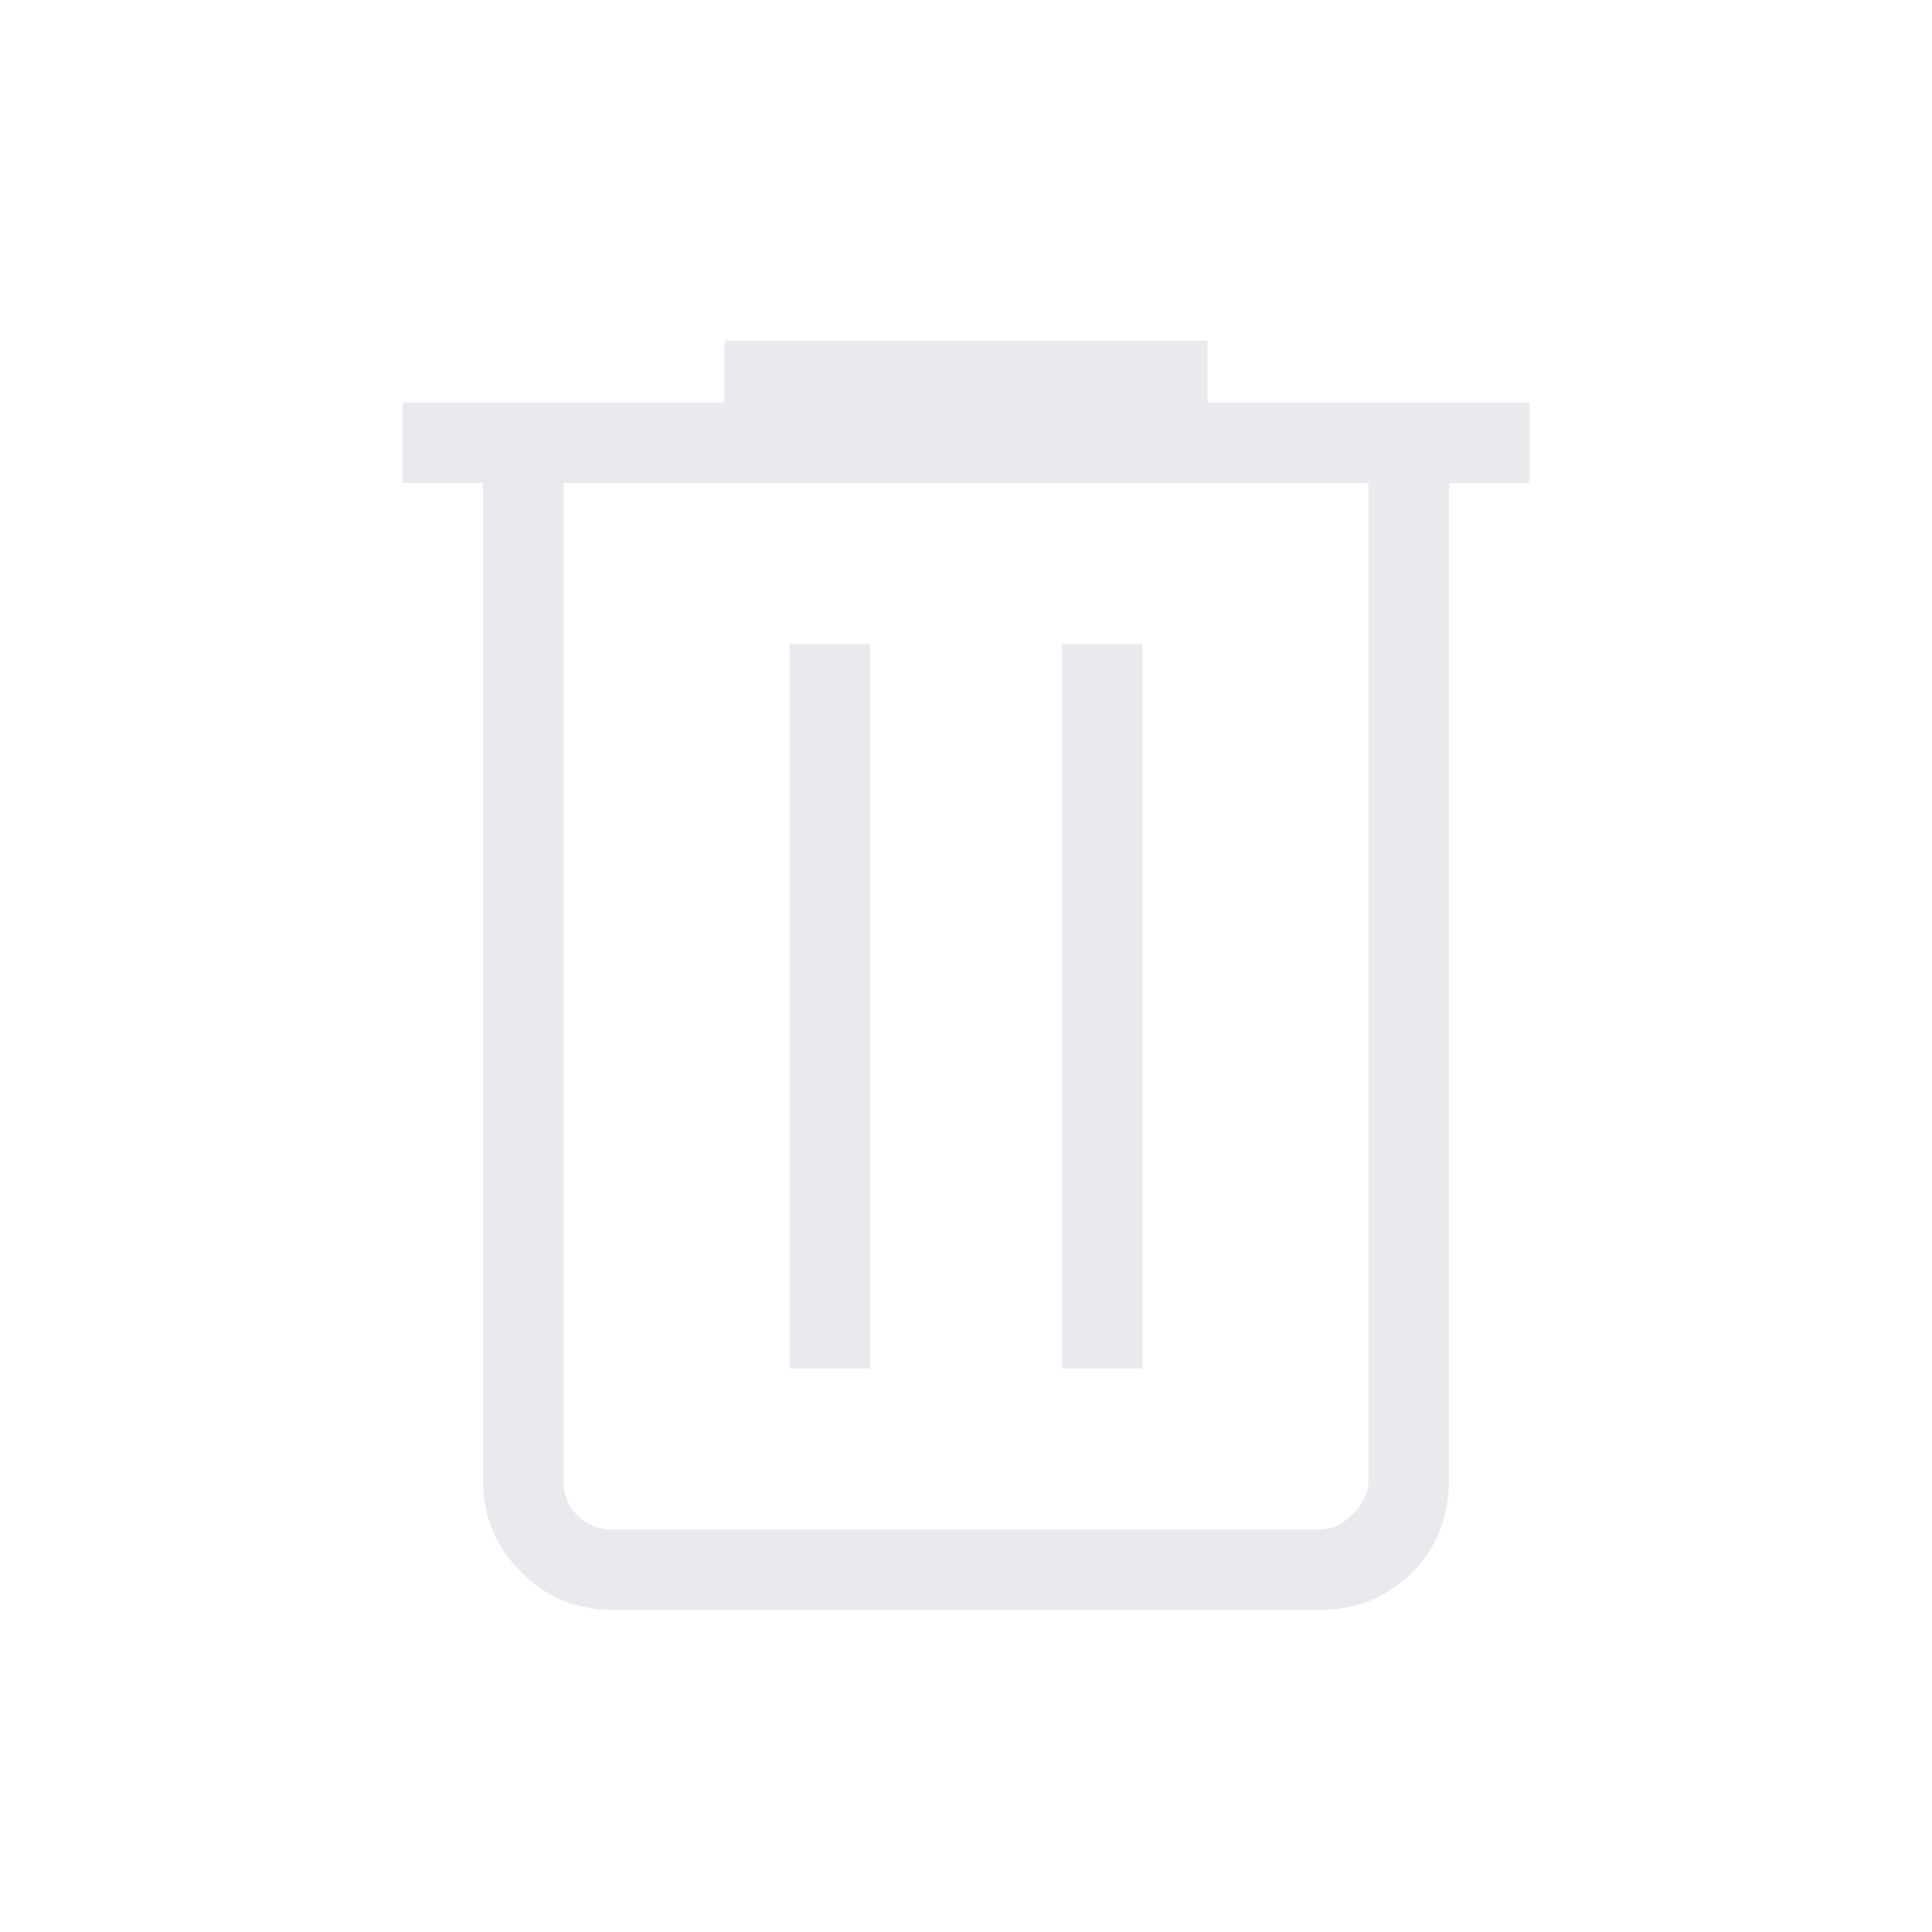
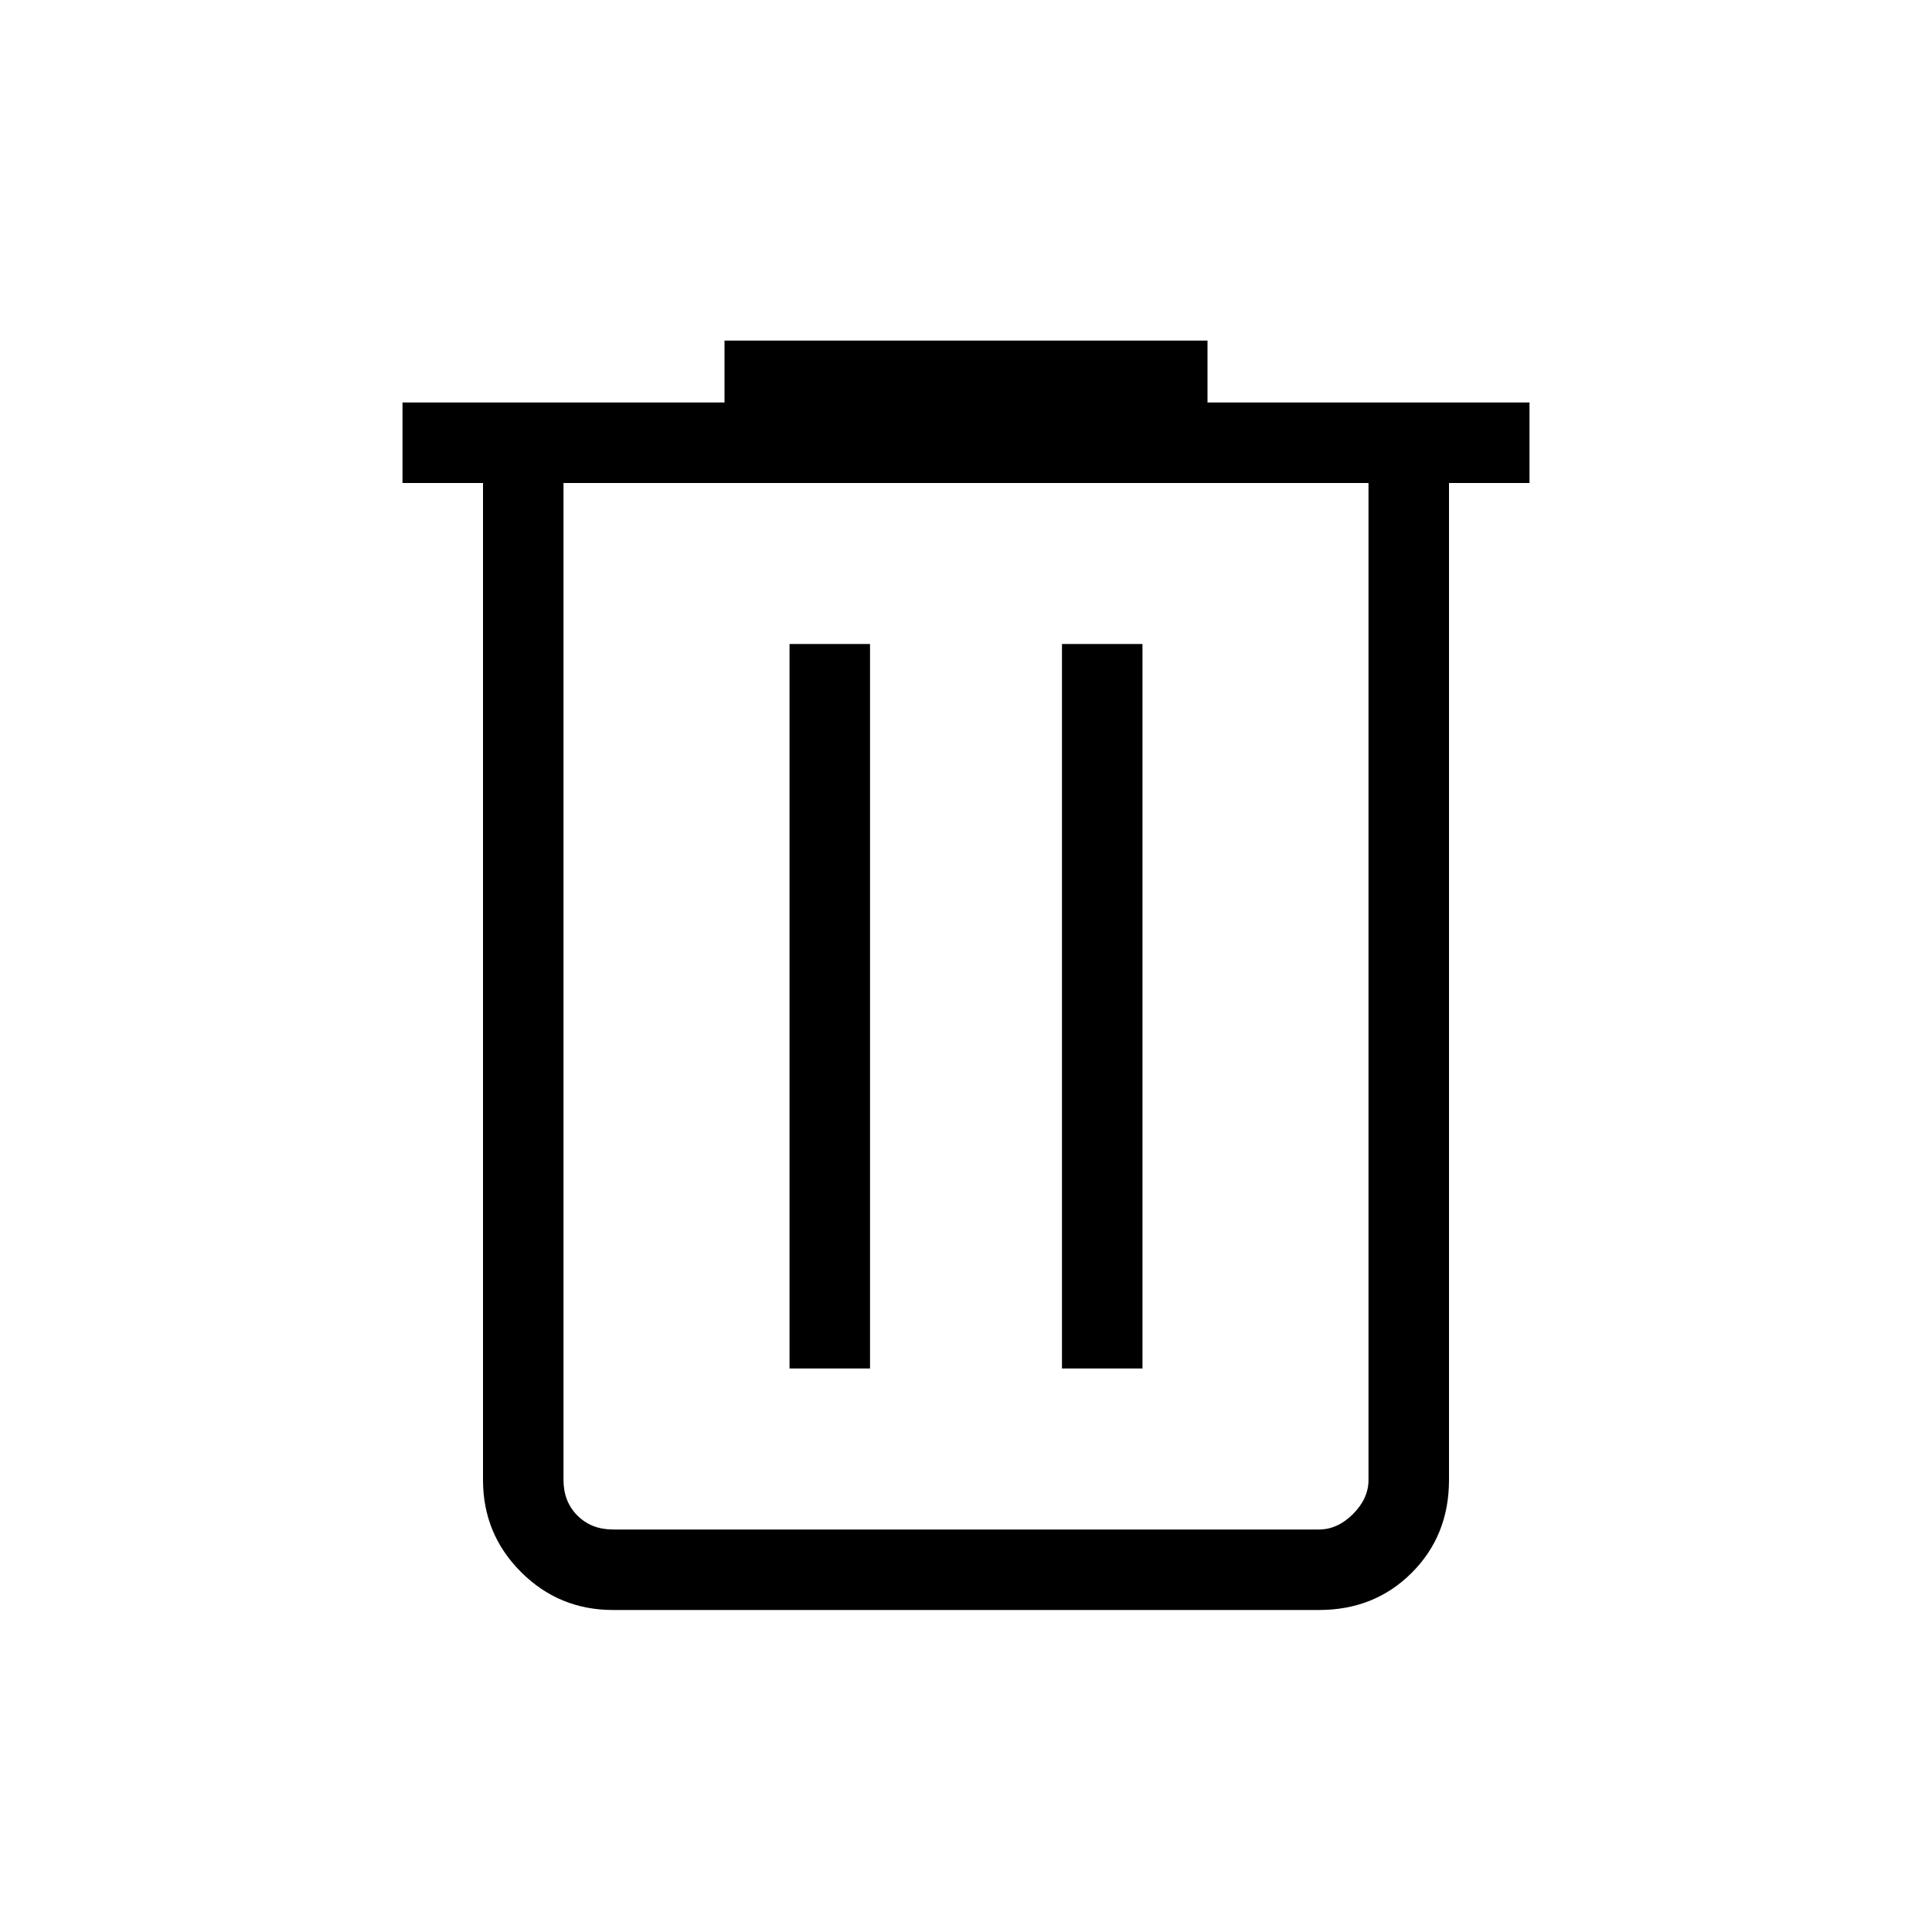
- <svg xmlns="http://www.w3.org/2000/svg" height="24px" viewBox="0 -960 960 960" width="24px" fill="#e8eaed">
+ <svg xmlns="http://www.w3.org/2000/svg" height="24px" viewBox="0 -960 960 960" width="24px" fill="#black">
  <path d="M304.62-160q-26.85 0-45.74-18.88Q240-197.77 240-224.62V-720h-40v-40h160v-30.77h240V-760h160v40h-40v495.38q0 27.62-18.5 46.12Q683-160 655.38-160H304.62ZM680-720H280v495.38q0 10.77 6.92 17.7 6.93 6.92 17.7 6.92h350.76q9.24 0 16.93-7.69 7.69-7.69 7.69-16.93V-720ZM392.31-280h40v-360h-40v360Zm135.38 0h40v-360h-40v360ZM280-720v520-520Z" />
</svg>
